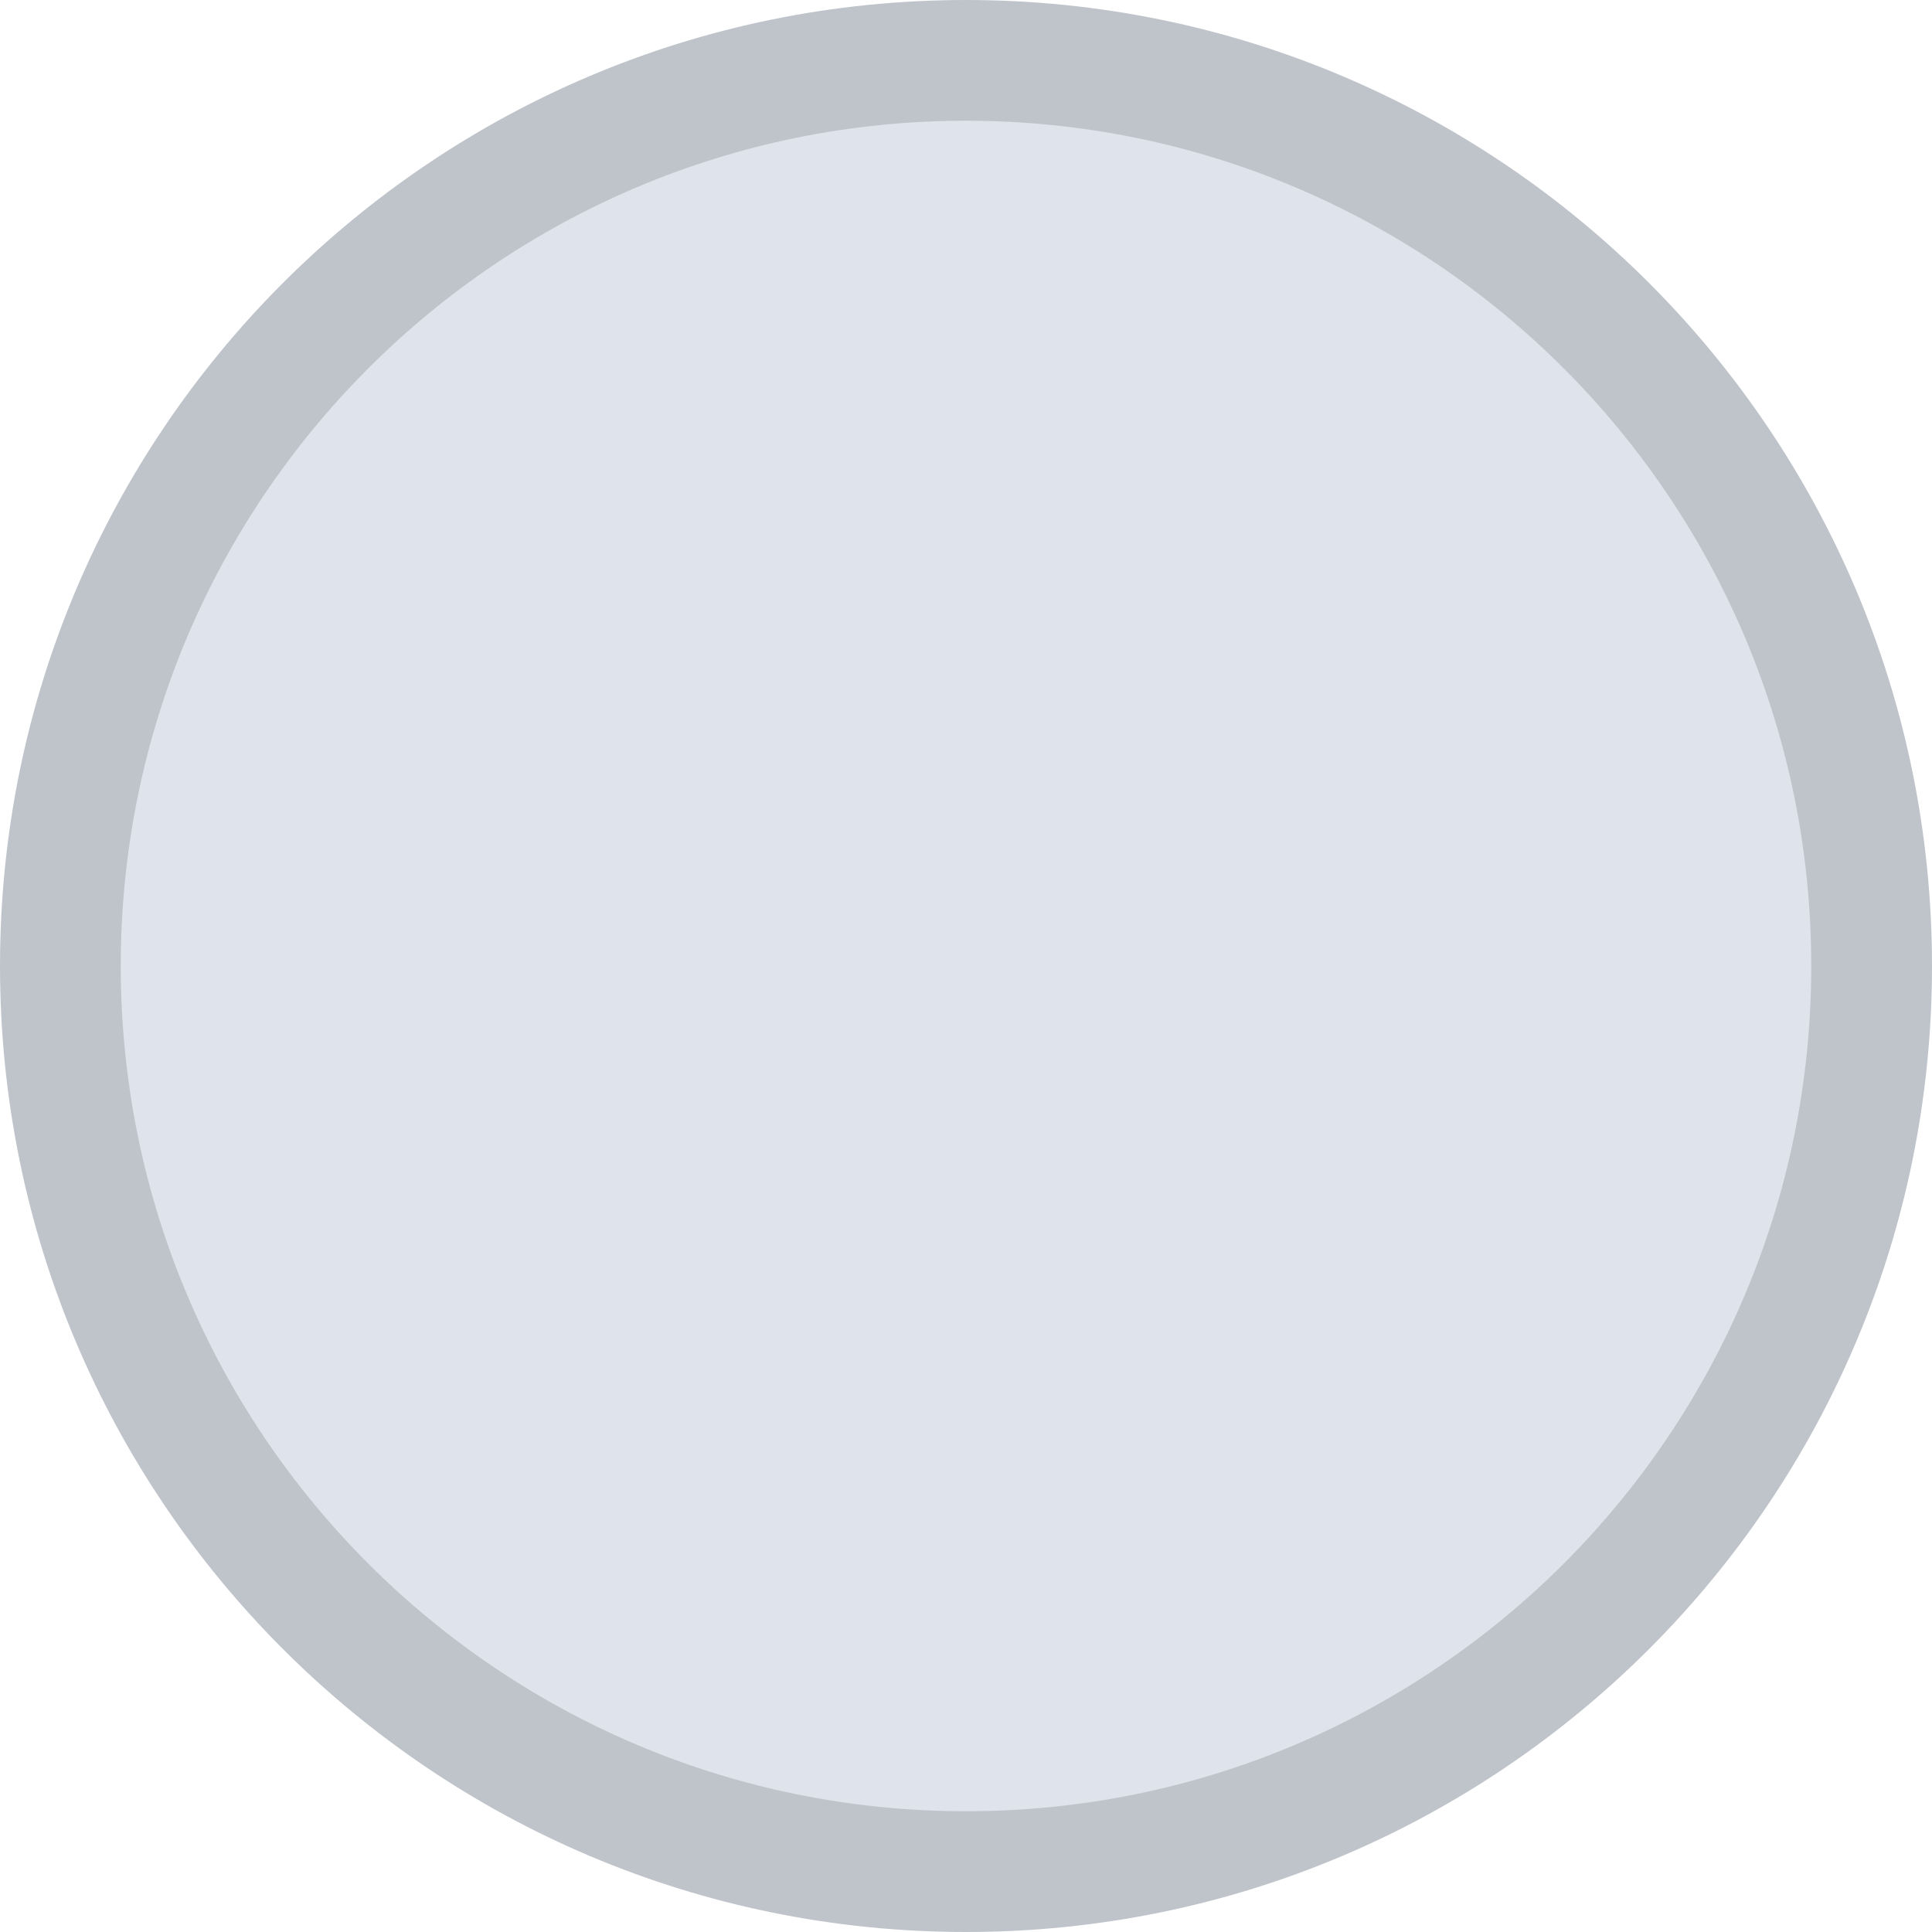
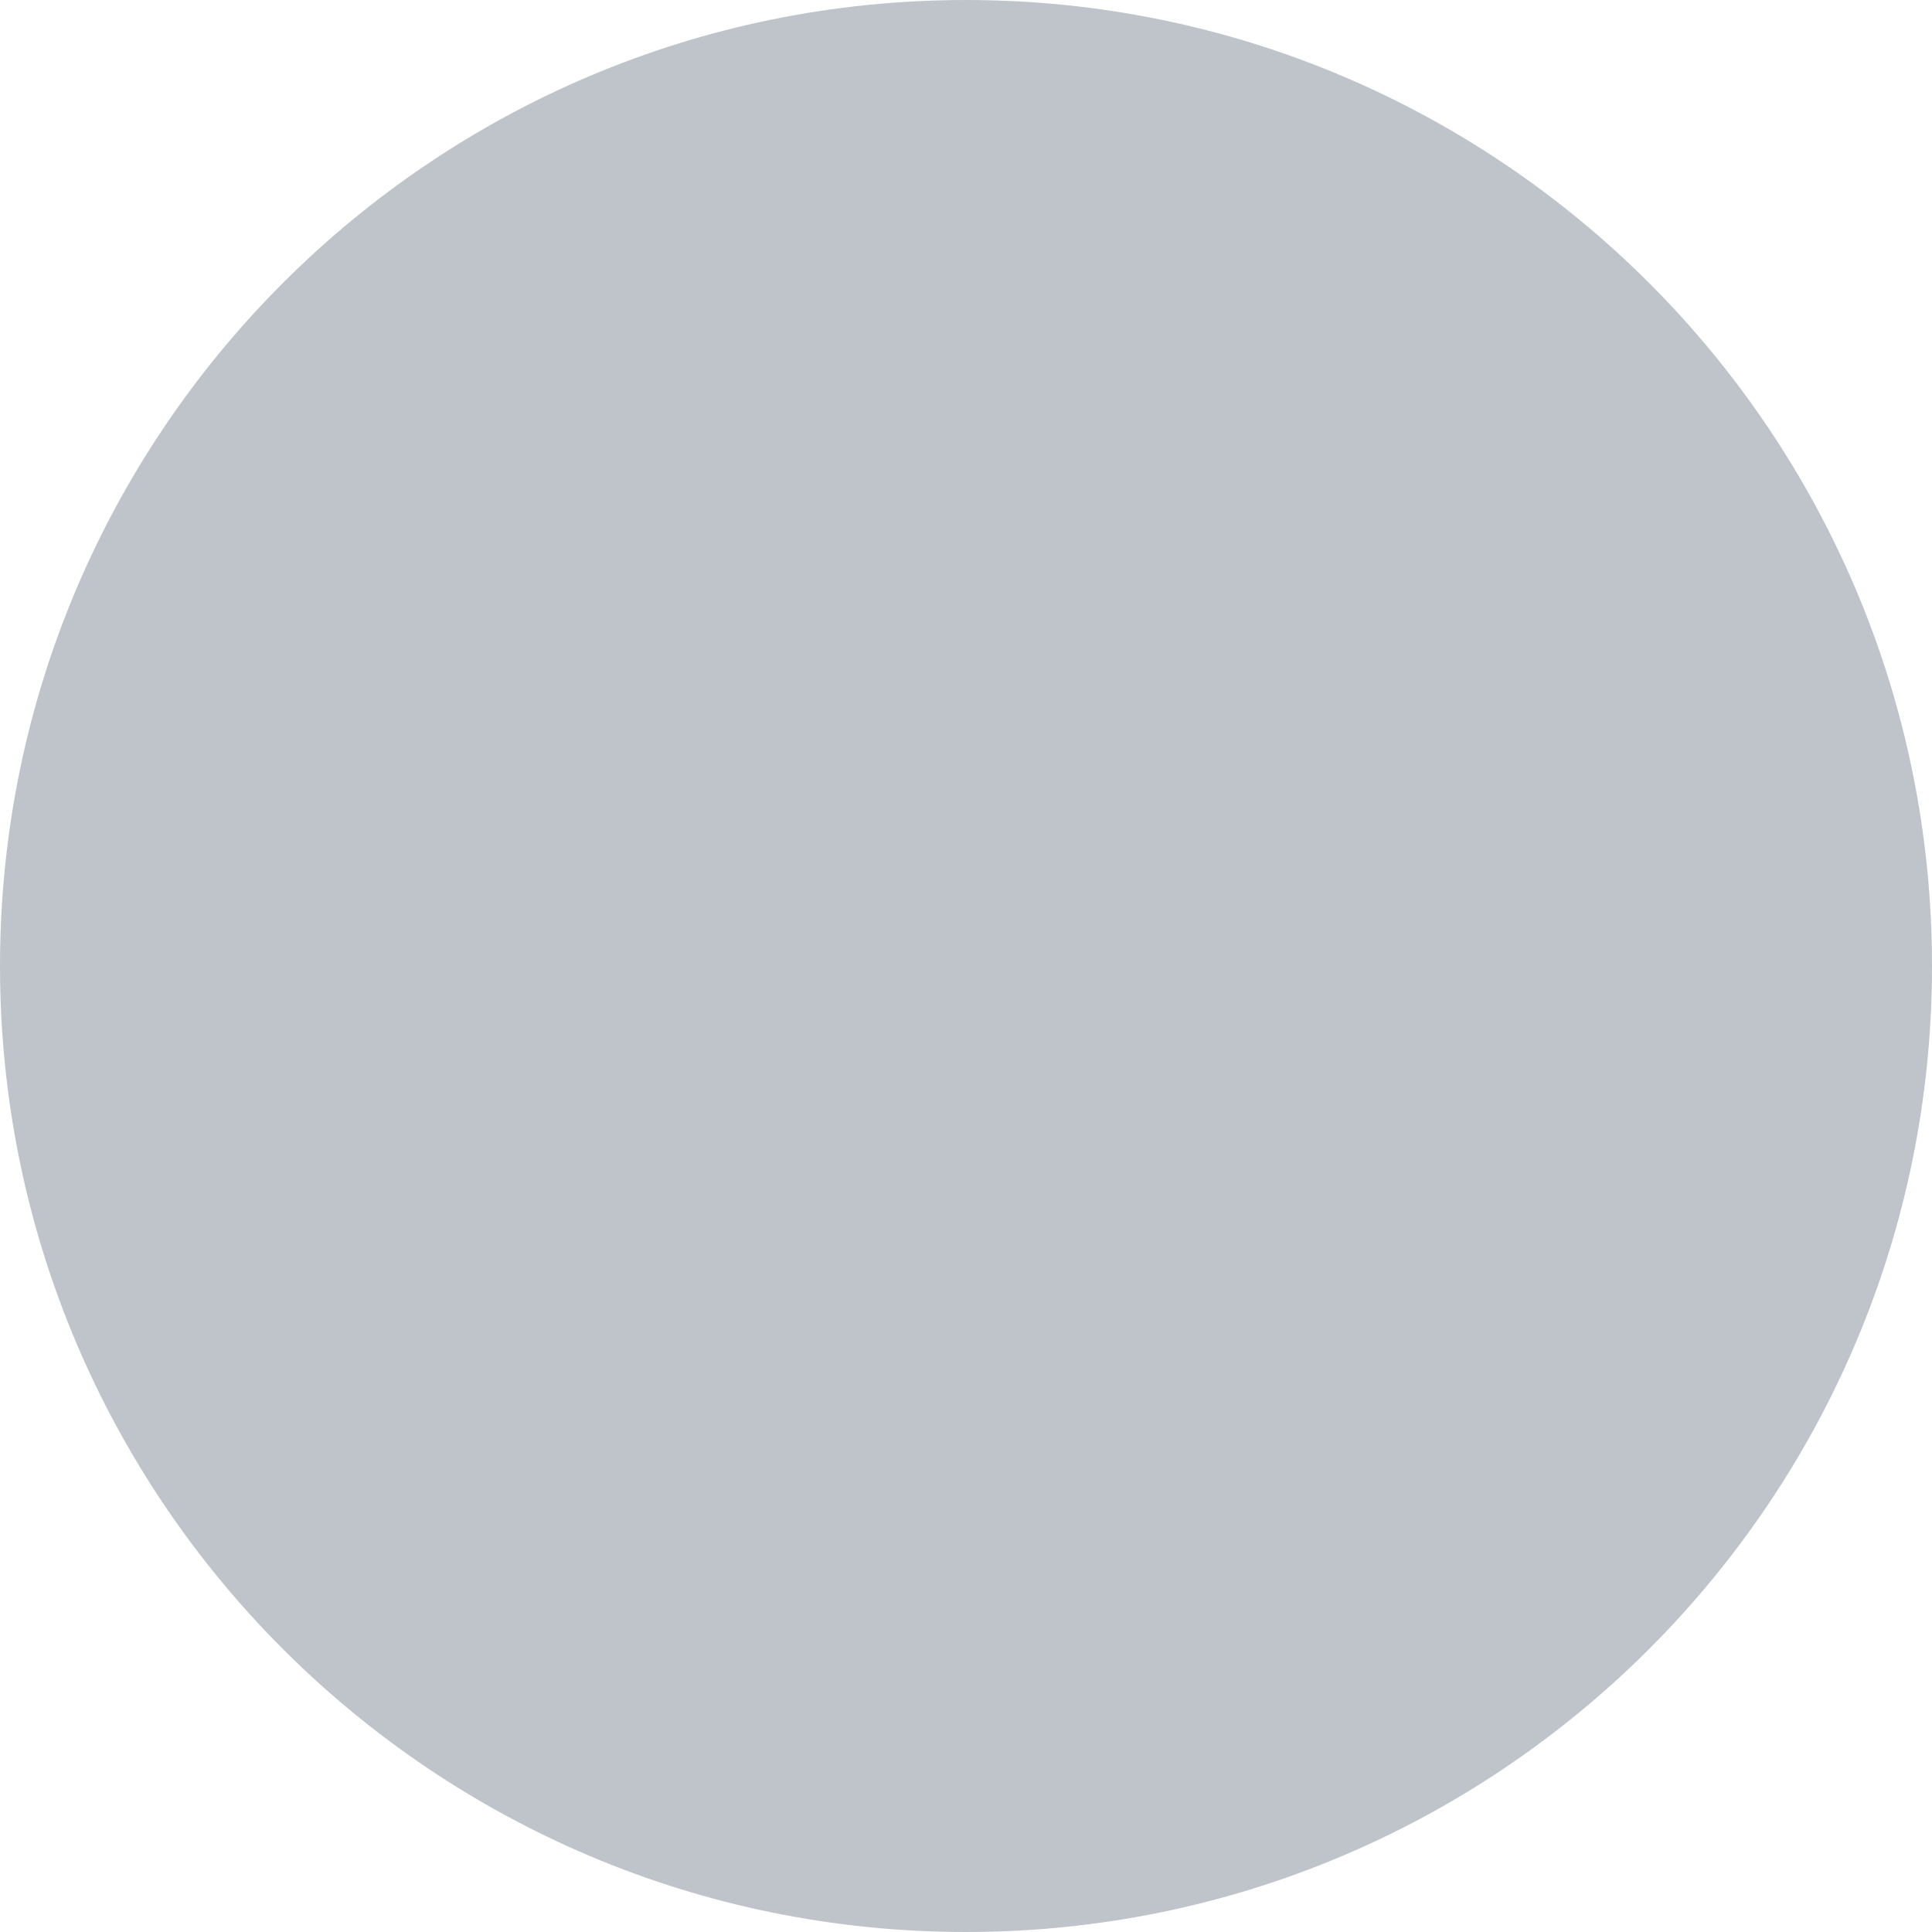
<svg xmlns="http://www.w3.org/2000/svg" viewBox="0 0 16 16" id="svg2" version="1.1" width="100%" height="100%">
-   <defs id="defs12" />
-   <path id="path6" d="m 7.937,0.621 c 4.18,0 7.568,3.304 7.568,7.379 0,4.075 -3.388,7.379 -7.568,7.379 -4.18,0 -7.568,-3.304 -7.568,-7.379 0,-4.075 3.388,-7.379 7.568,-7.379 z" style="fill:#dee3ec;fill-opacity:1" />
-   <path id="path8" d="M 8,0 C 3.582,0 0,3.582 0,8 c 0,4.418 3.582,8 8,8 4.418,0 8,-3.582 8,-8 C 16,3.582 12.418,0 8,0 Z m 0,1 c 3.866,0 7,3.134 7,7 0,3.866 -3.134,7 -7,7 C 4.134,15 1,11.866 1,8 1,4.134 4.134,1 8,1 Z" style="fill:#bfc4cb;fill-opacity:1" />
+   <defs id="defs14" />
+   <g transform="translate(0 -1036.362)" id="g4">
+     <circle style="opacity:1;fill:#bfc4cb;fill-opacity:1;stroke:none;stroke-width:1;stroke-linecap:butt;stroke-linejoin:round;stroke-miterlimit:14.5;stroke-dasharray:none;stroke-opacity:1" id="path4151" cx="8" cy="1044.362" r="8" />
+   </g>
</svg>
